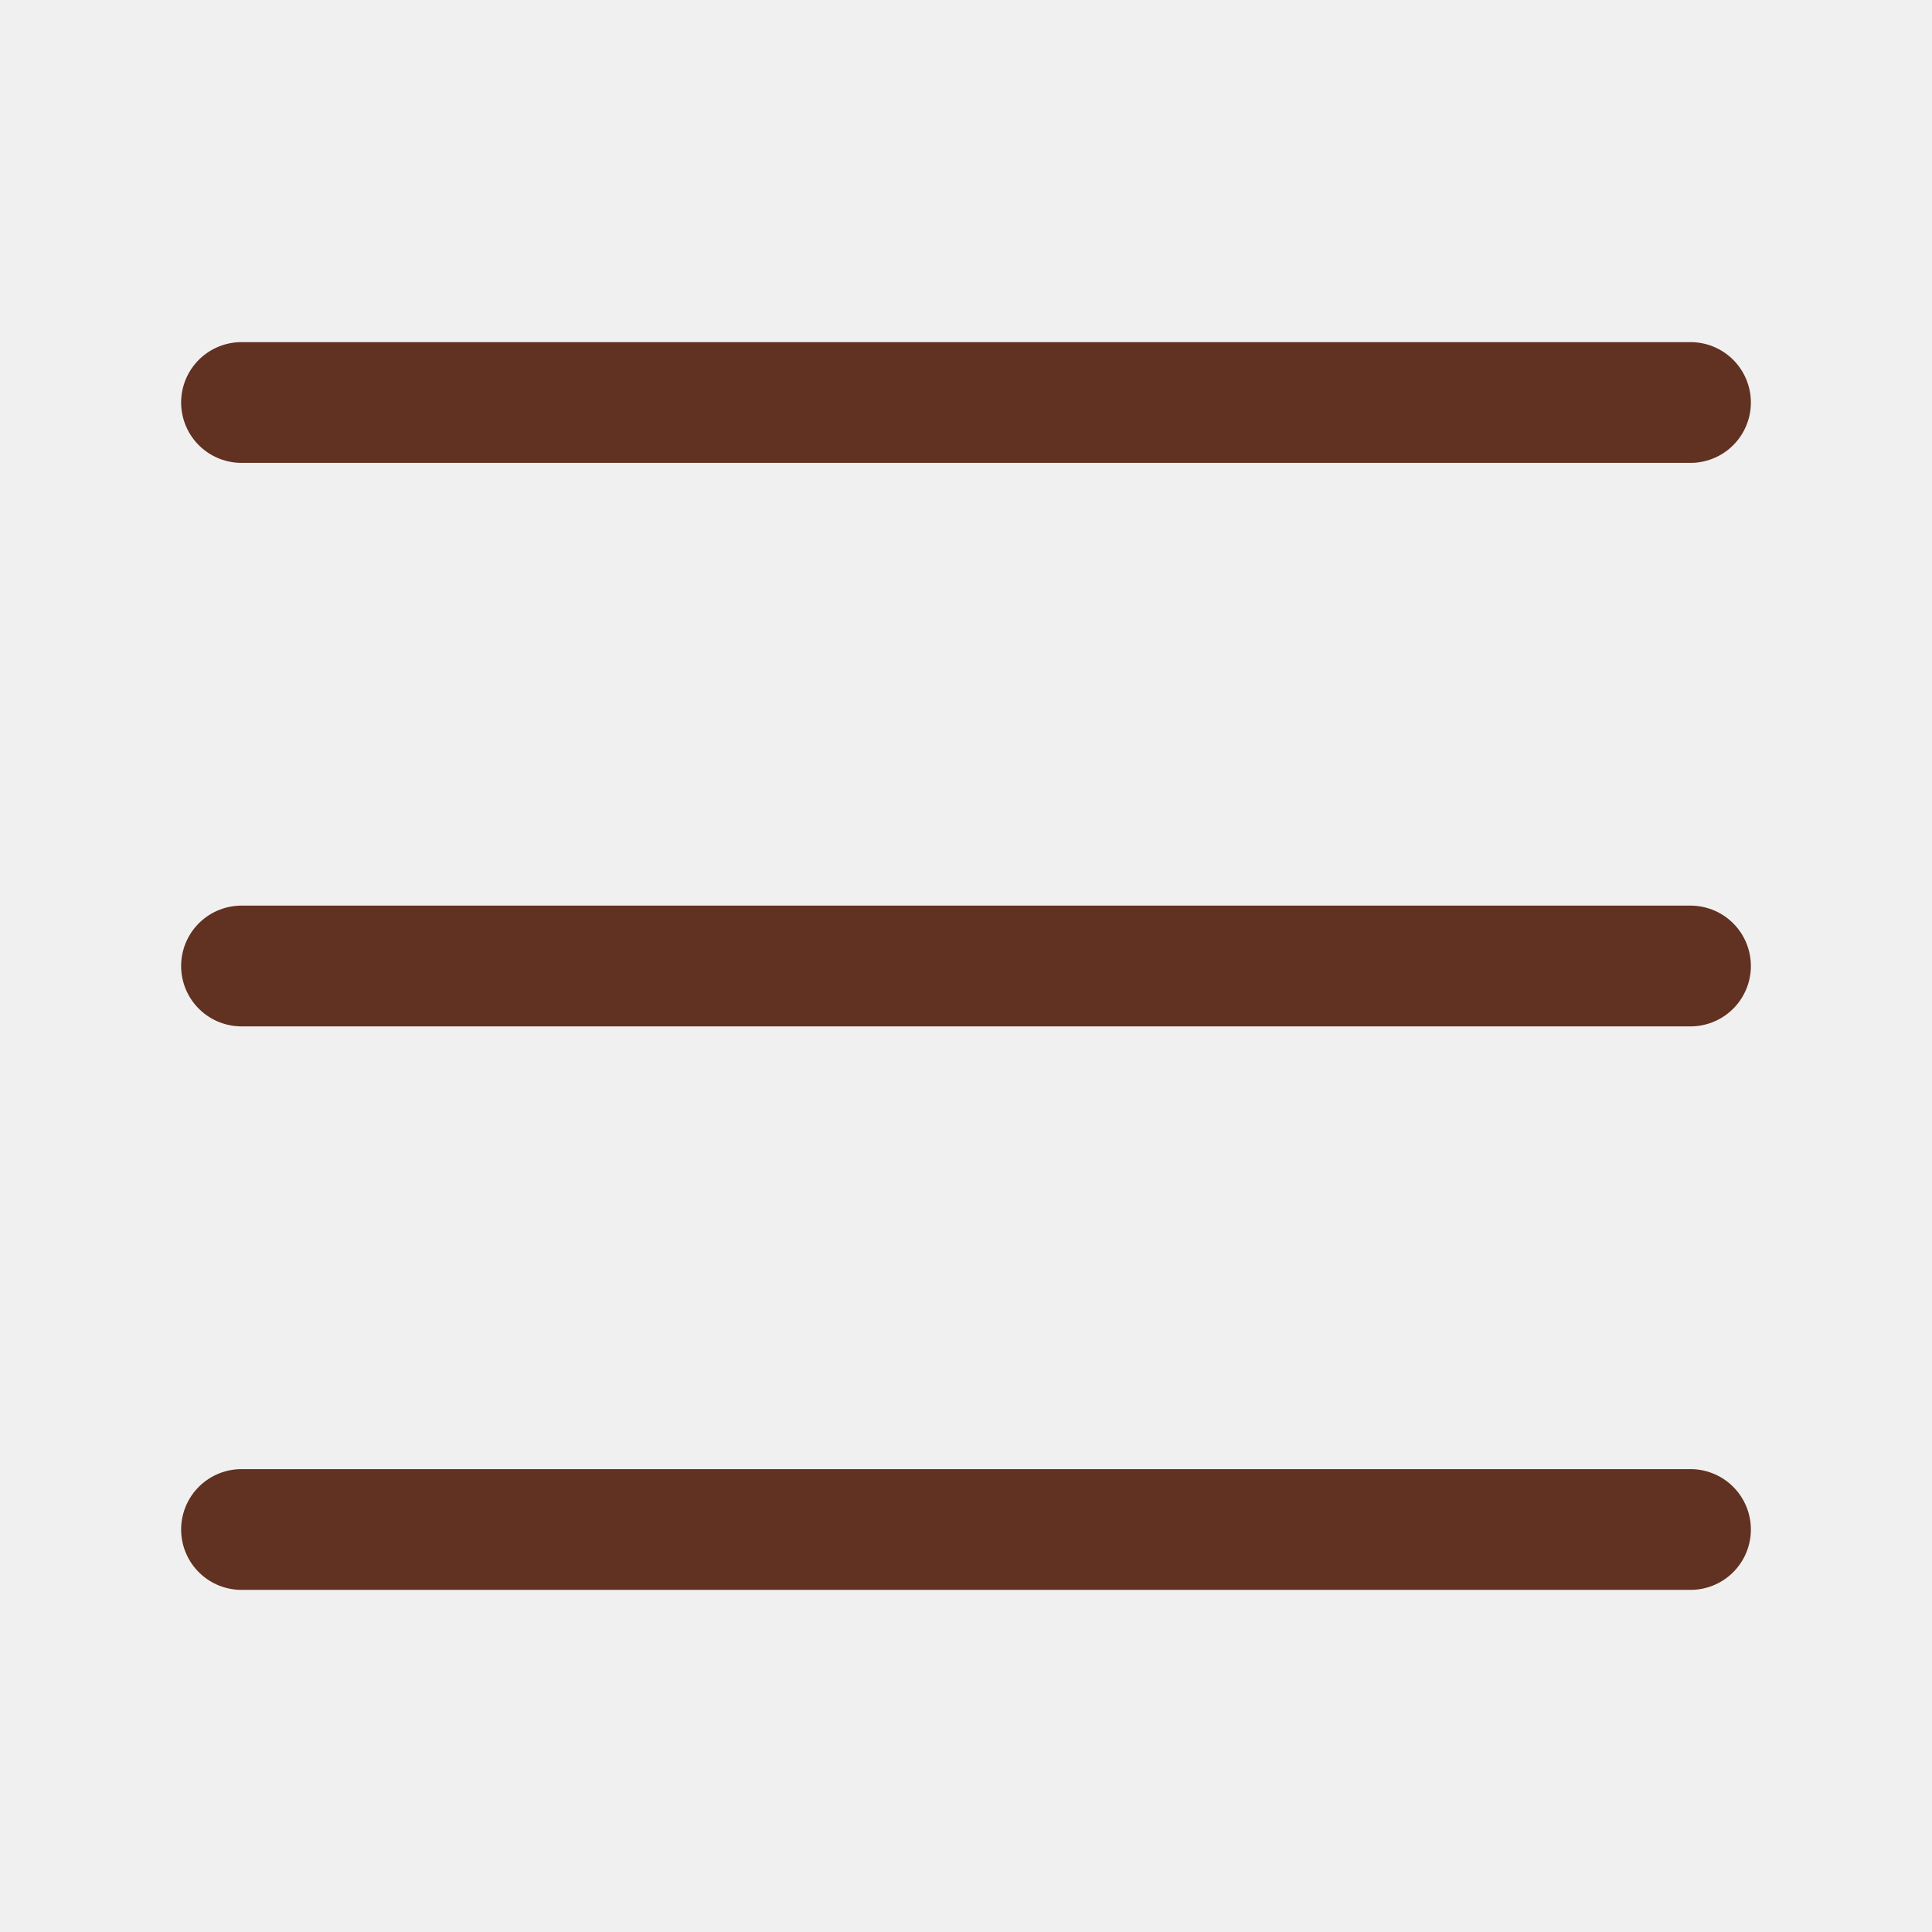
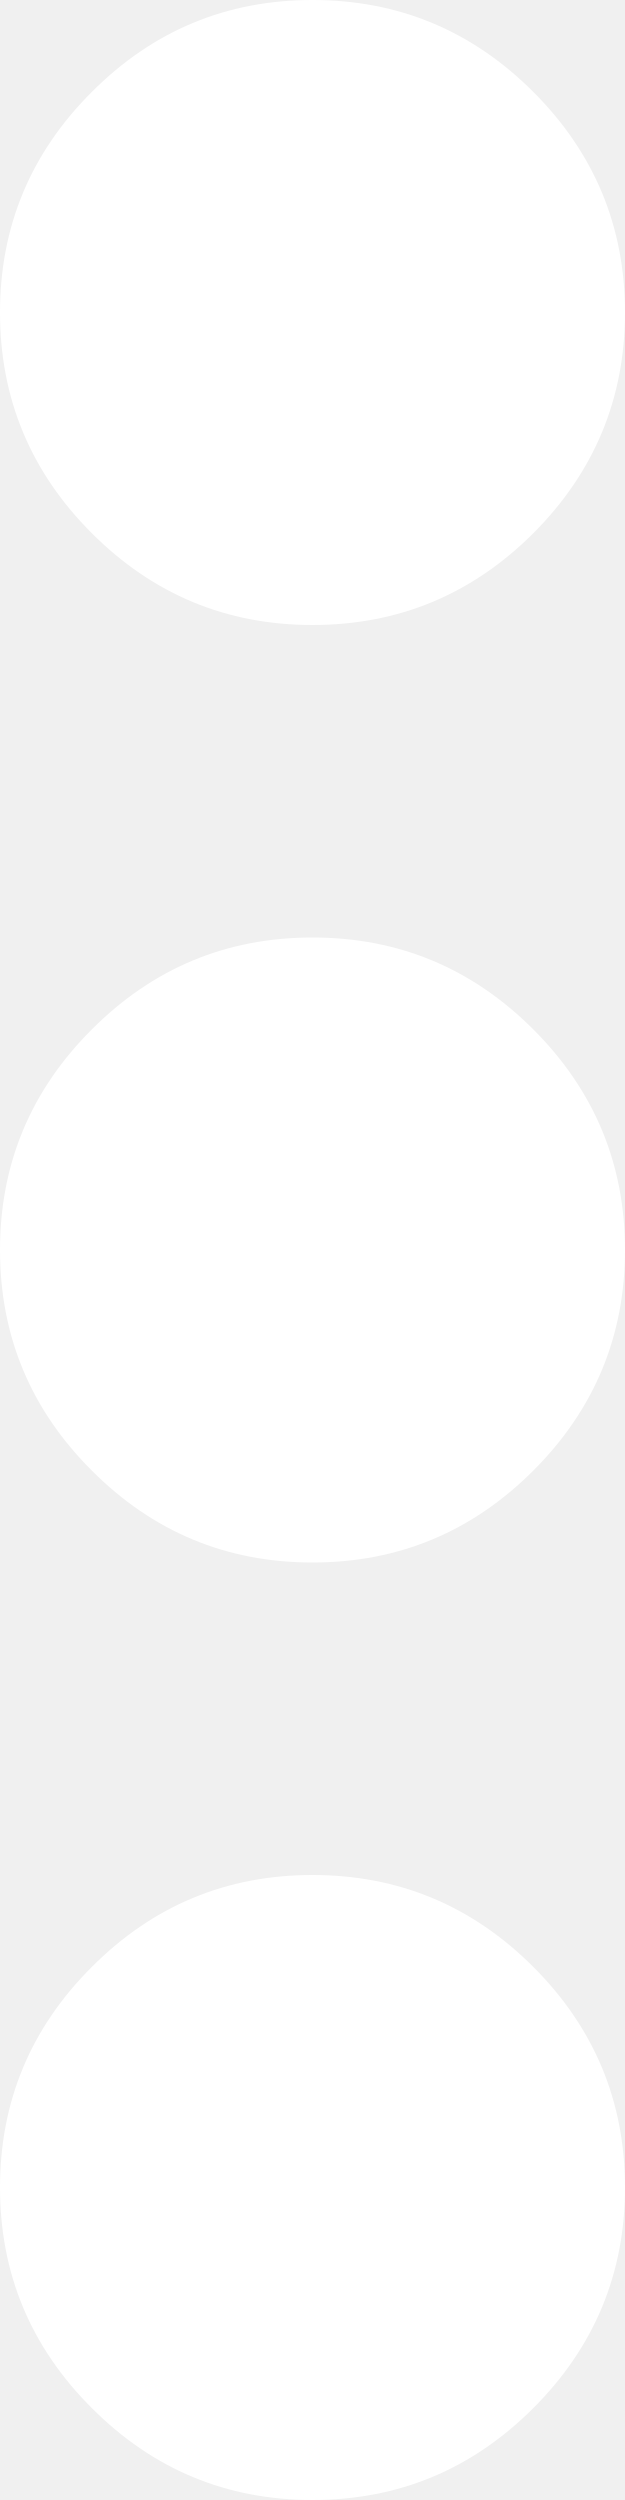
- <svg xmlns="http://www.w3.org/2000/svg" width="24" height="24" viewBox="0 0 24 24" fill="none">
-   <path d="M3 5H21" stroke="#613121" stroke-width="1.5" stroke-linecap="round" stroke-linejoin="round" />
-   <path d="M3 12H21" stroke="#613121" stroke-width="1.5" stroke-linecap="round" stroke-linejoin="round" />
-   <path d="M3 19H21" stroke="#613121" stroke-width="1.5" stroke-linecap="round" stroke-linejoin="round" />
+ <svg xmlns="http://www.w3.org/2000/svg" width="4" height="16" viewBox="0 0 4 16" fill="none">
+   <path d="M2 16C1.45 16 0.979 15.804 0.588 15.412C0.196 15.021 0 14.55 0 14C0 13.45 0.196 12.979 0.588 12.588C0.979 12.196 1.45 12 2 12C2.55 12 3.021 12.196 3.413 12.588C3.804 12.979 4 13.45 4 14C4 14.55 3.804 15.021 3.413 15.412C3.021 15.804 2.55 16 2 16ZM2 10C1.45 10 0.979 9.804 0.588 9.412C0.196 9.021 0 8.55 0 8C0 7.45 0.196 6.979 0.588 6.588C0.979 6.196 1.45 6 2 6C2.55 6 3.021 6.196 3.413 6.588C3.804 6.979 4 7.45 4 8C4 8.55 3.804 9.021 3.413 9.412C3.021 9.804 2.55 10 2 10ZM2 4C1.45 4 0.979 3.804 0.588 3.413C0.196 3.021 0 2.55 0 2C0 1.45 0.196 0.979 0.588 0.588C0.979 0.196 1.45 0 2 0C2.55 0 3.021 0.196 3.413 0.588C3.804 0.979 4 1.45 4 2C4 2.55 3.804 3.021 3.413 3.413C3.021 3.804 2.55 4 2 4Z" fill="white" />
</svg>
